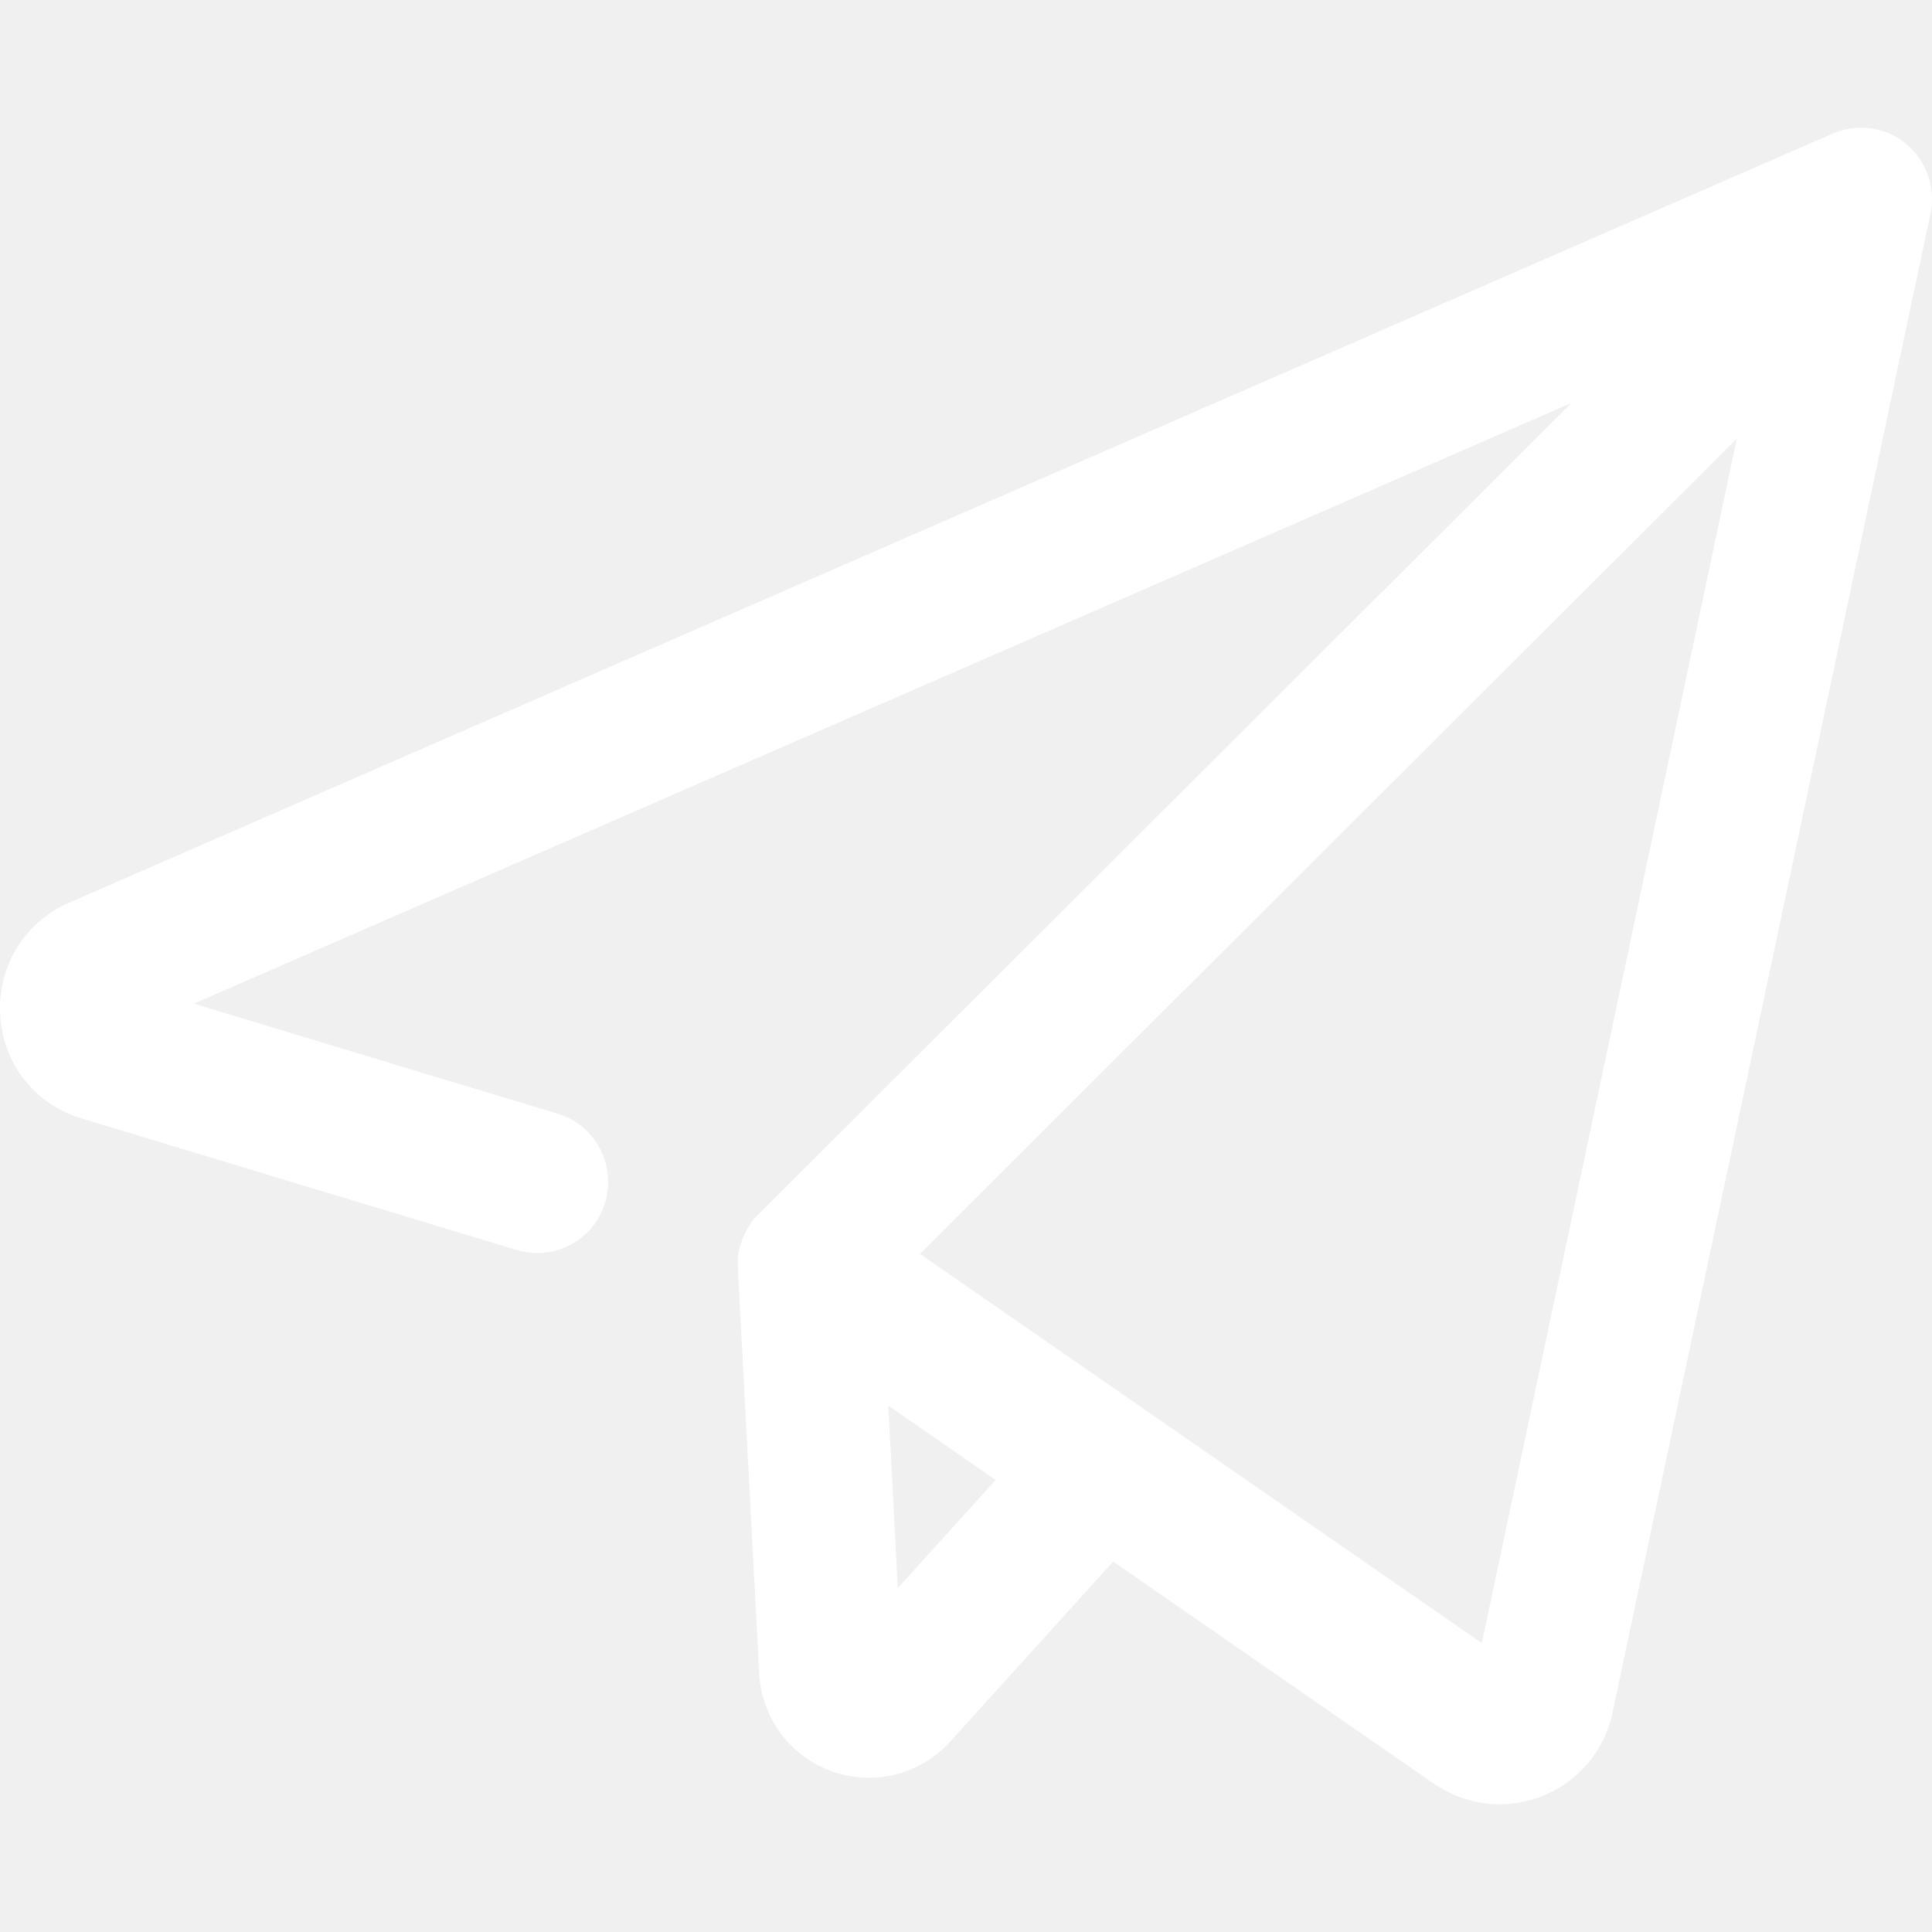
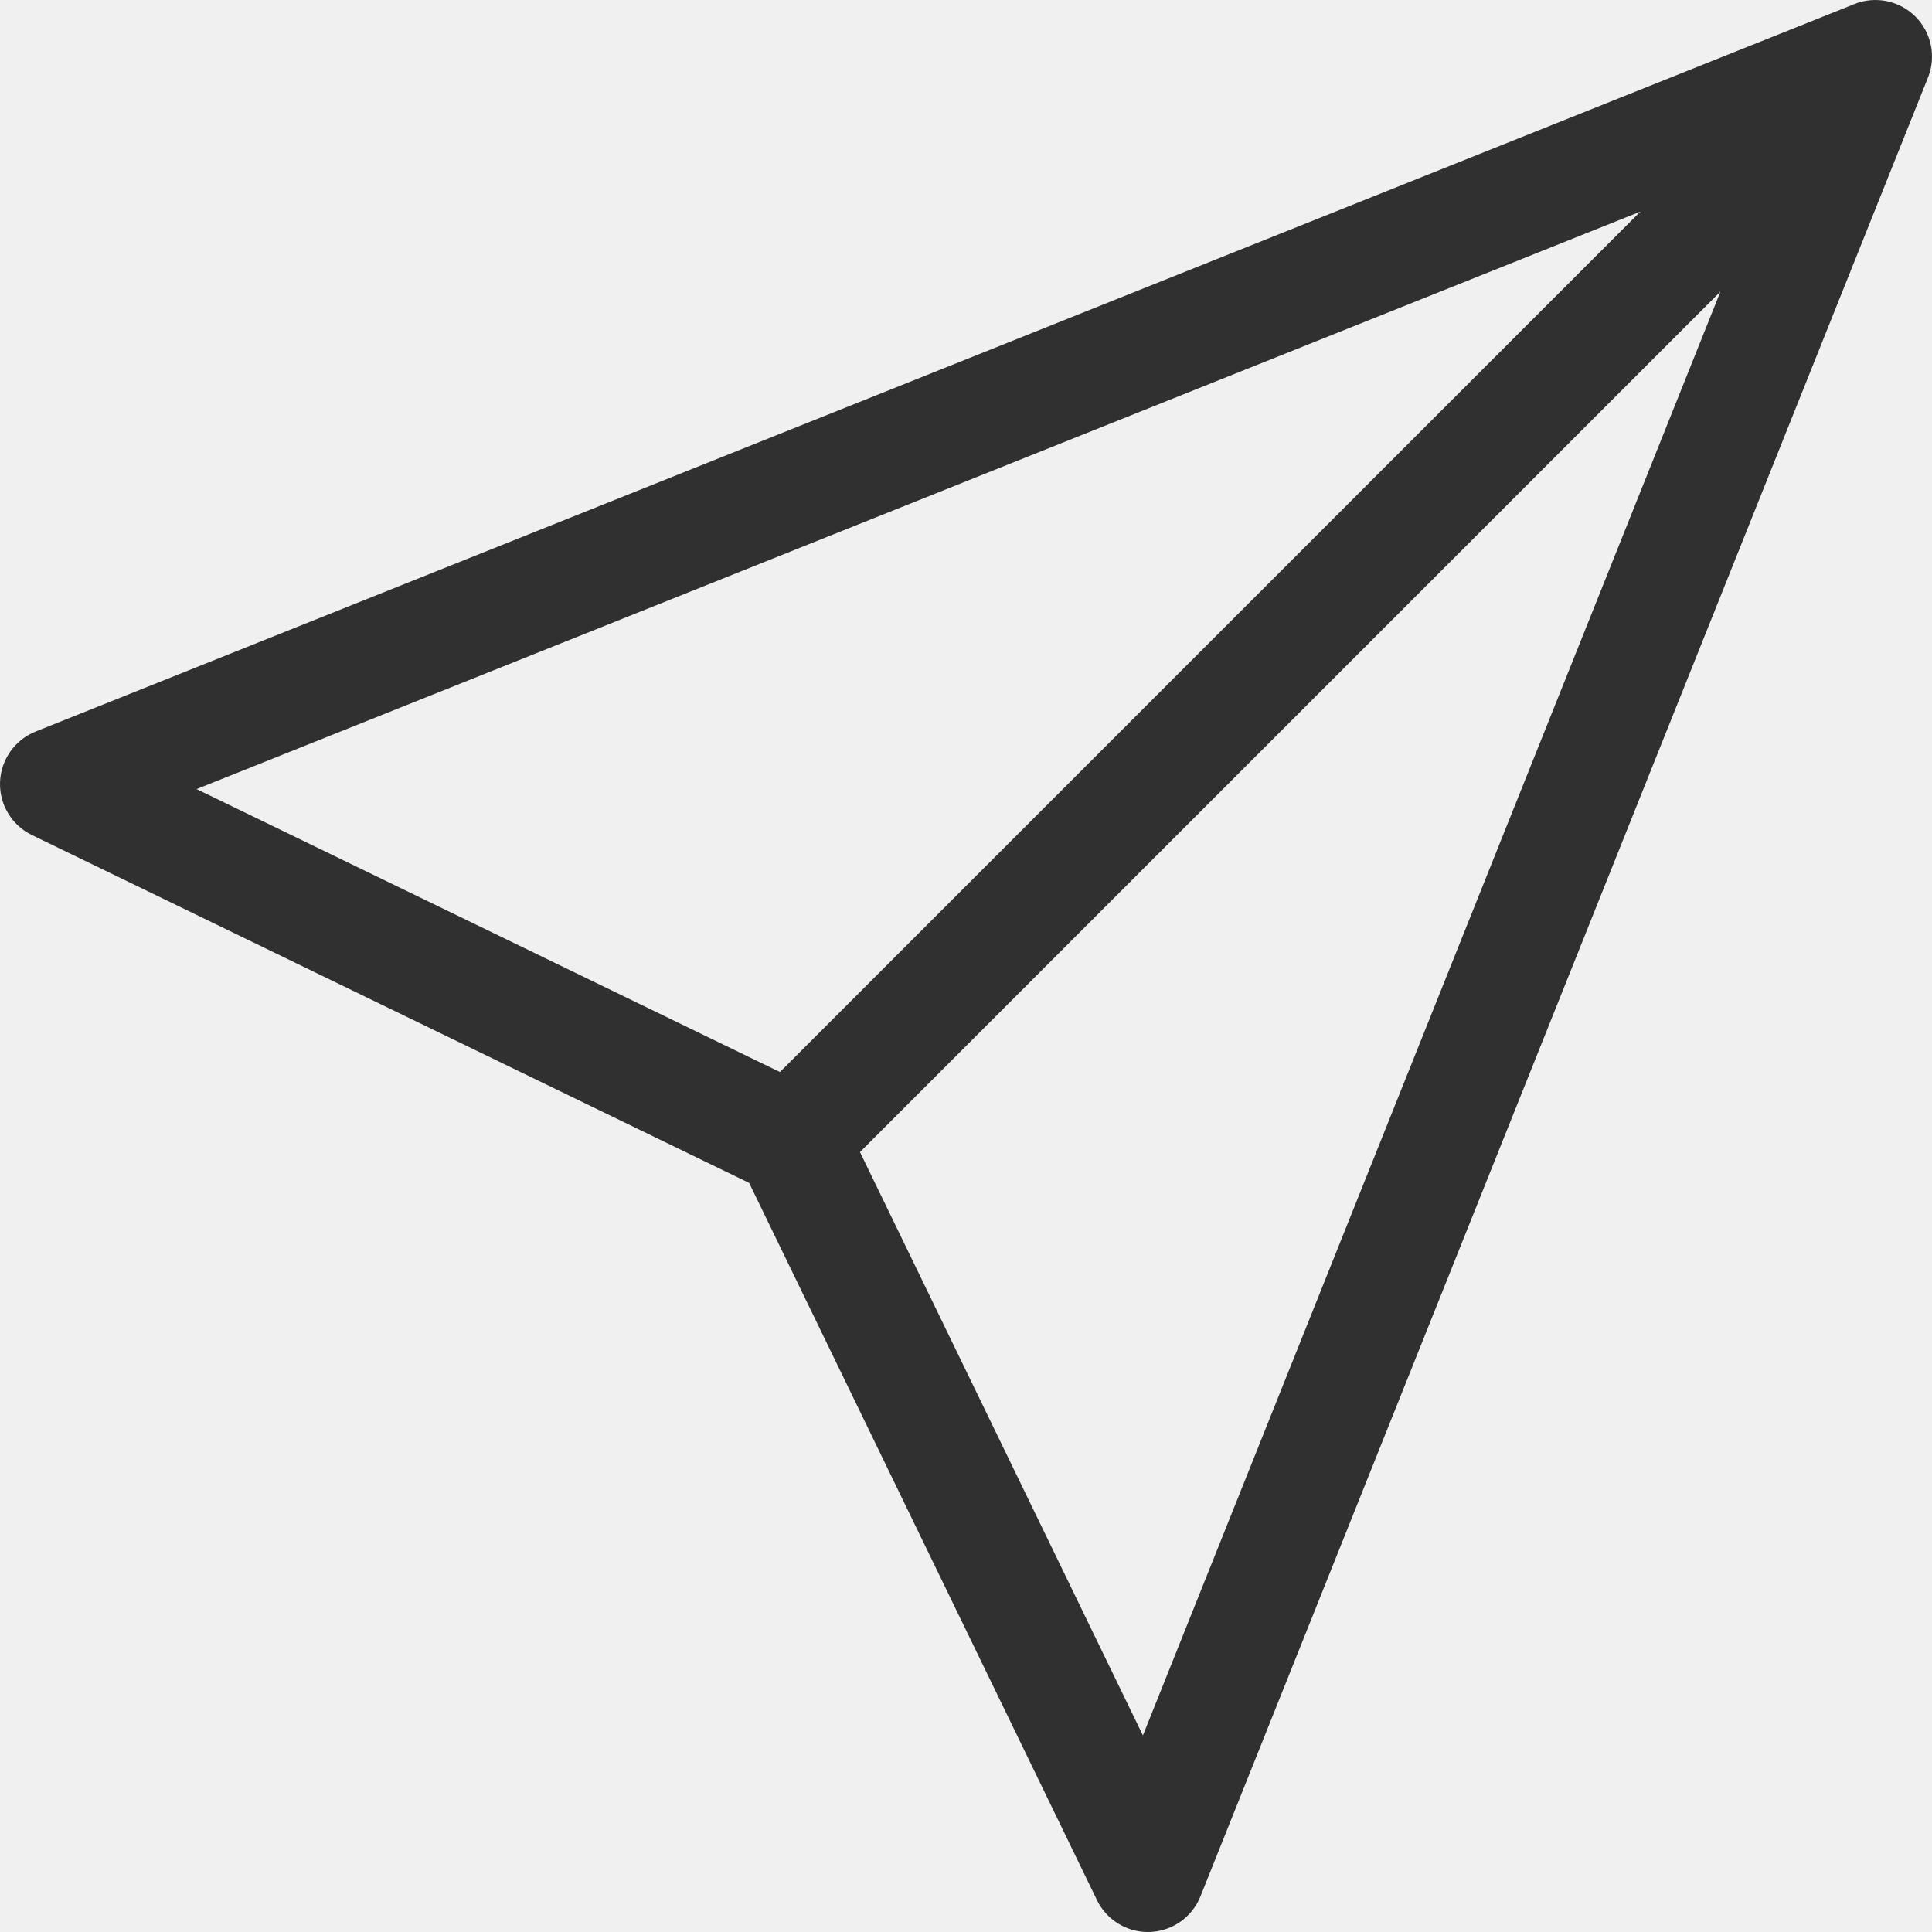
- <svg xmlns="http://www.w3.org/2000/svg" version="1.1" id="Layer_1" x="0px" y="0px" viewBox="0 0 487.943 487.943" style="enable-background:new 0 0 487.943 487.943;" xml:space="preserve" width="512px" height="512px">
+ <svg xmlns="http://www.w3.org/2000/svg" version="1.1" id="Capa_1" x="0px" y="0px" viewBox="0 0 512.001 512.001" style="enable-background:new 0 0 512.001 512.001;" xml:space="preserve" width="512px" height="512px" class="">
  <g>
    <g>
      <g>
-         <path d="M481.349,36.286c-5.2-4.3-12.4-5.2-18.6-2.5l-445.3,194.2c-11.3,4.9-18.1,16.1-17.4,28.4c0.7,12.3,8.8,22.6,20.6,26.1    l109.8,33.2c9.5,2.9,19.6-2.5,22.4-12s-2.5-19.6-12-22.4l-91.9-27.8l347.9-151.7l-205.2,204.8c-0.1,0.1-0.2,0.3-0.4,0.4    c-0.3,0.3-0.5,0.5-0.8,0.8c-0.2,0.2-0.4,0.5-0.5,0.7c-0.1,0.2-0.3,0.4-0.4,0.6c-0.1,0.1-0.1,0.2-0.1,0.2c-0.2,0.2-0.3,0.5-0.5,0.7    c-0.2,0.3-0.3,0.6-0.5,0.9c-0.1,0.2-0.2,0.5-0.3,0.7c-0.2,0.3-0.3,0.7-0.5,1c-0.1,0.2-0.2,0.4-0.2,0.6c-0.1,0.4-0.3,0.7-0.4,1.1    c-0.1,0.2-0.1,0.4-0.2,0.6c-0.1,0.4-0.2,0.8-0.3,1.2c0,0.2-0.1,0.4-0.1,0.6c-0.1,0.4-0.1,0.8-0.1,1.2c0,0.2,0,0.5,0,0.7    c0,0.4,0,0.8,0,1.1c0,0.2,0,0.3,0,0.5l5.4,102.5c0.6,11.2,7.8,20.9,18.4,24.7c3.1,1.1,6.2,1.6,9.3,1.6c7.7,0,15.2-3.2,20.6-9.2    l41.1-45.4l81,56.1c5,3.4,10.7,5.2,16.6,5.2c3.6,0,7.3-0.7,10.8-2.1c9.1-3.6,15.7-11.5,17.7-21l80.3-378.6    C488.949,47.386,486.549,40.586,481.349,36.286z M226.749,401.086l-2.4-46.1l27.1,18.8L226.749,401.086z M374.249,414.986    l-141.9-98.3l206.3-205.9L374.249,414.986z" data-original="#000000" class="active-path" data-old_color="#000000" fill="#FFFFFF" />
+         <path d="M507.608,4.395c-4.243-4.244-10.609-5.549-16.177-3.321L9.43,193.872c-5.515,2.206-9.208,7.458-9.42,13.395    c-0.211,5.936,3.101,11.437,8.445,14.029l190.068,92.181l92.182,190.068c2.514,5.184,7.764,8.455,13.493,8.455    c0.178,0,0.357-0.003,0.536-0.01c5.935-0.211,11.189-3.904,13.394-9.419l192.8-481.998    C513.156,15.001,511.851,8.638,507.608,4.395z M52.094,209.118L434.72,56.069L206.691,284.096L52.094,209.118z M302.883,459.907    l-74.979-154.599l228.03-228.027L302.883,459.907z" data-original="#000000" class="active-path" data-old_color="#000000" fill="#000000CC" />
      </g>
    </g>
  </g>
</svg>
